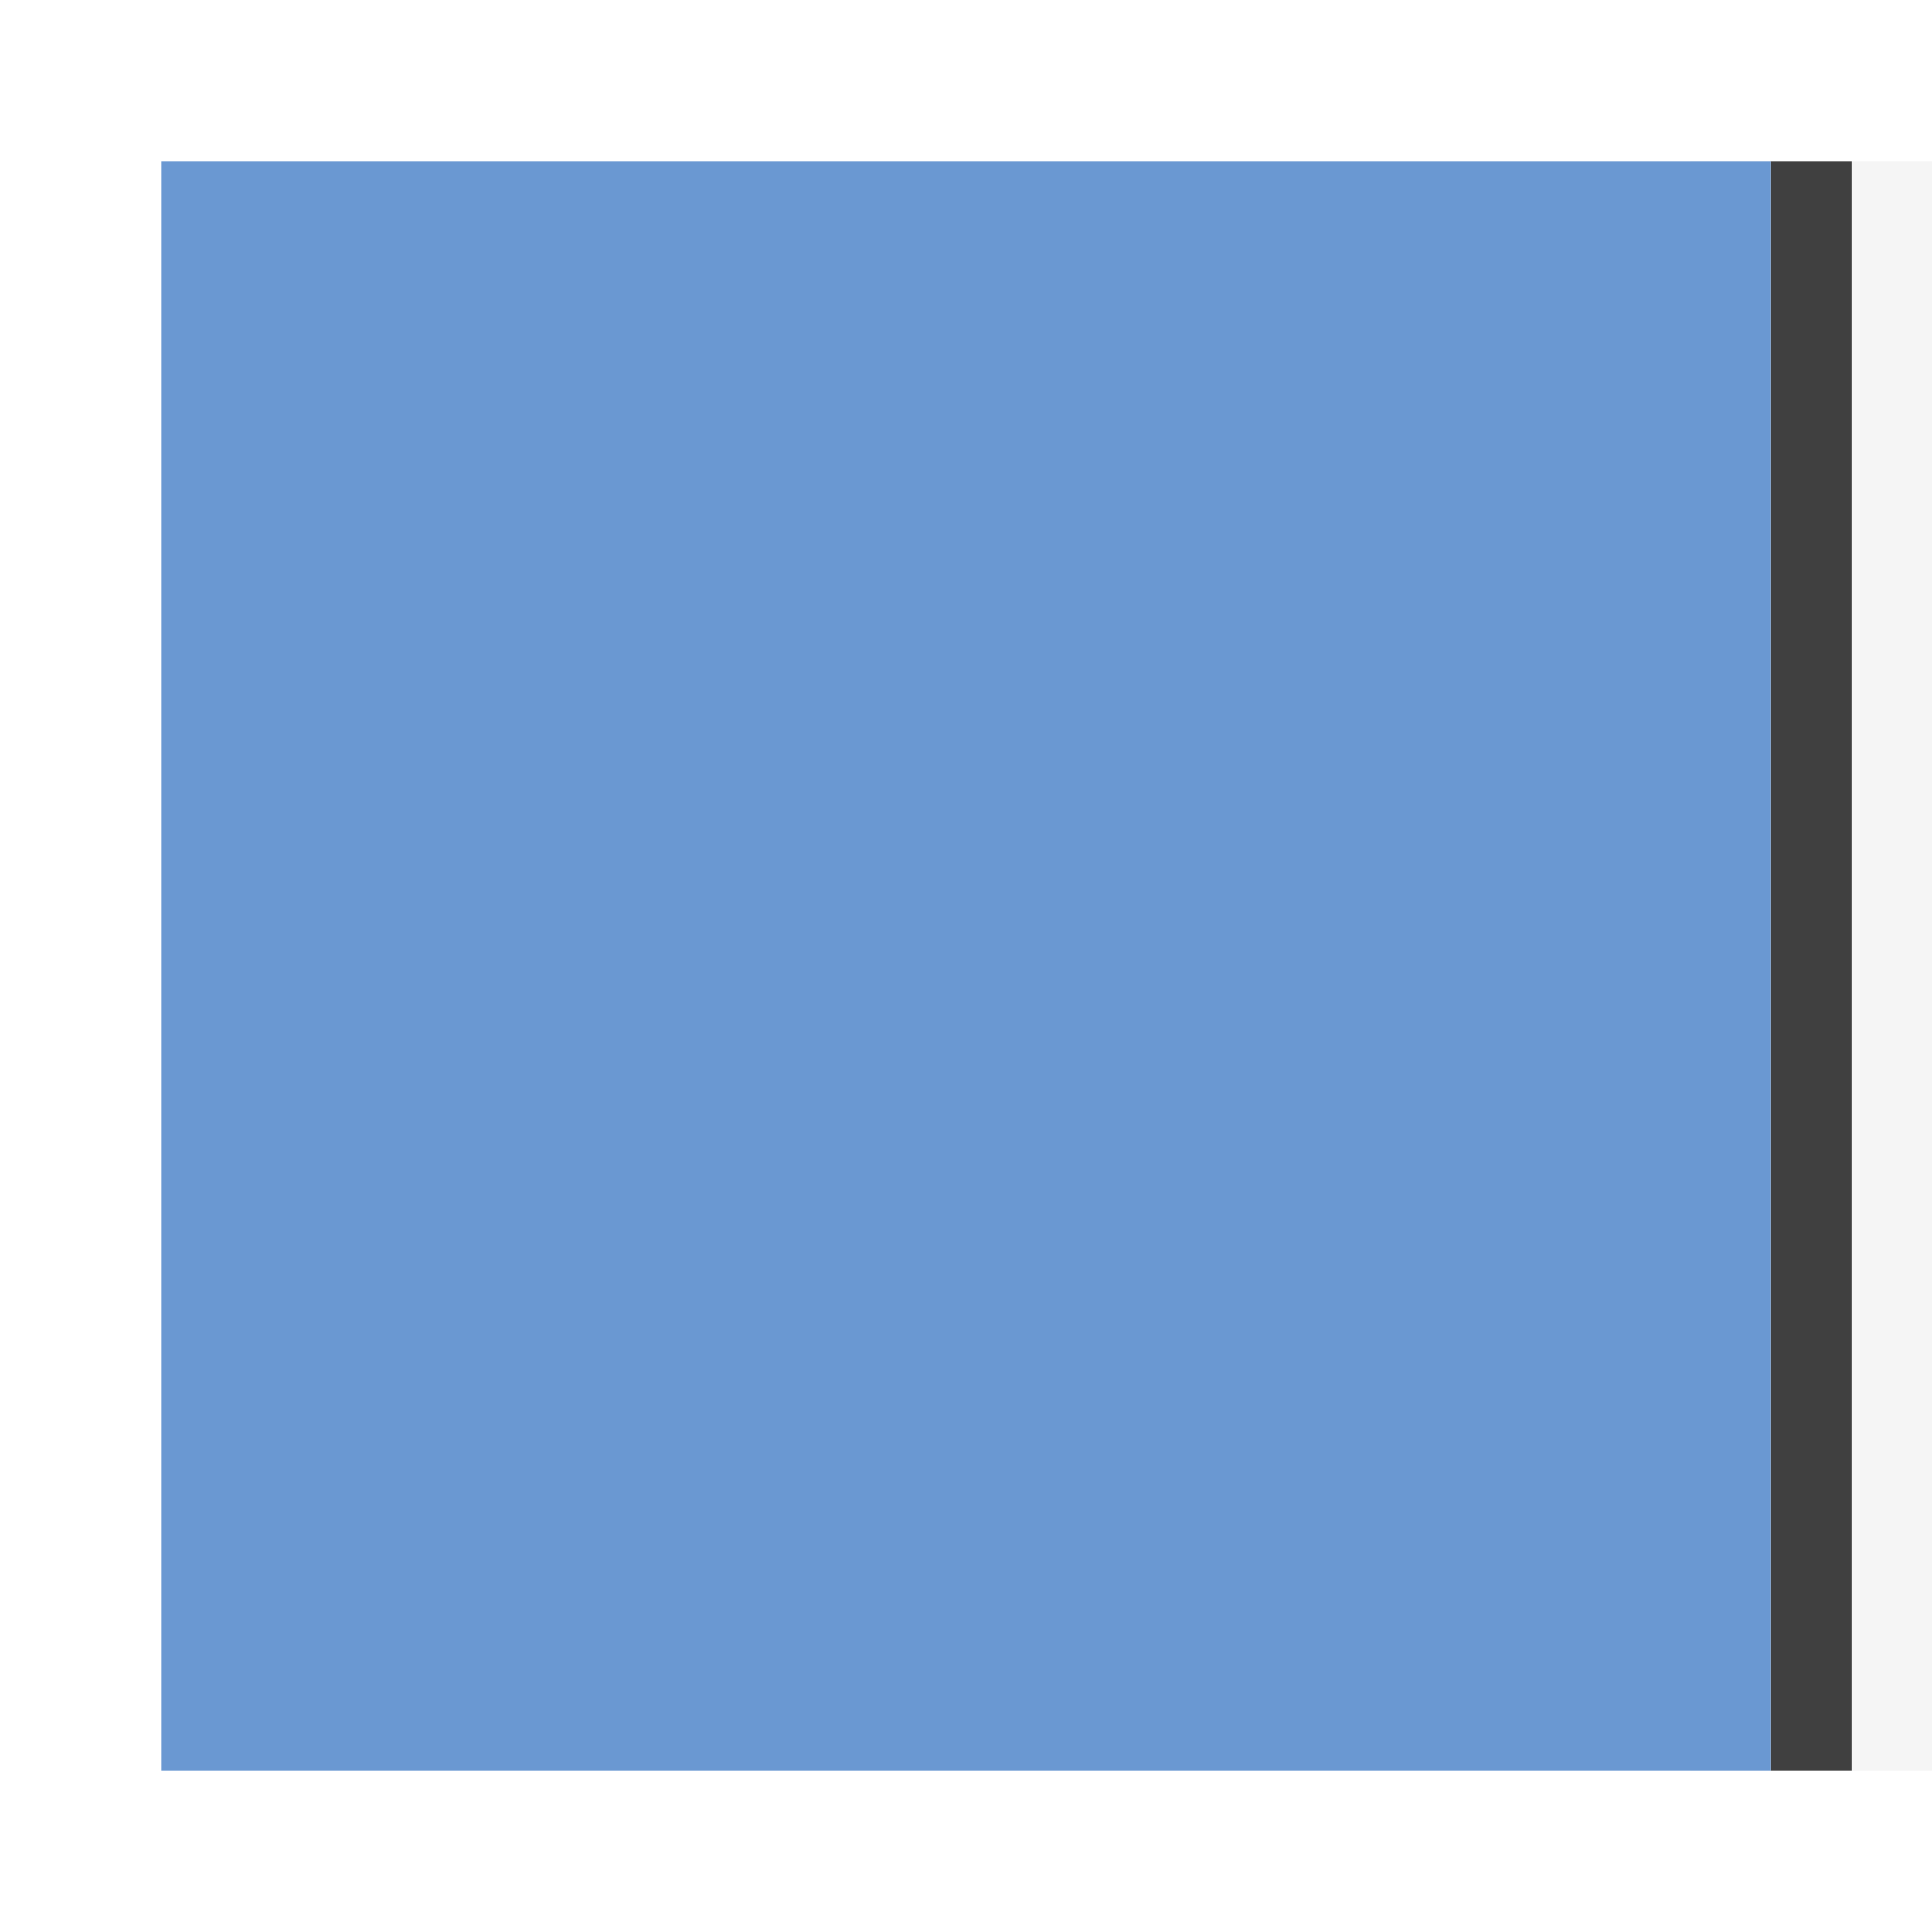
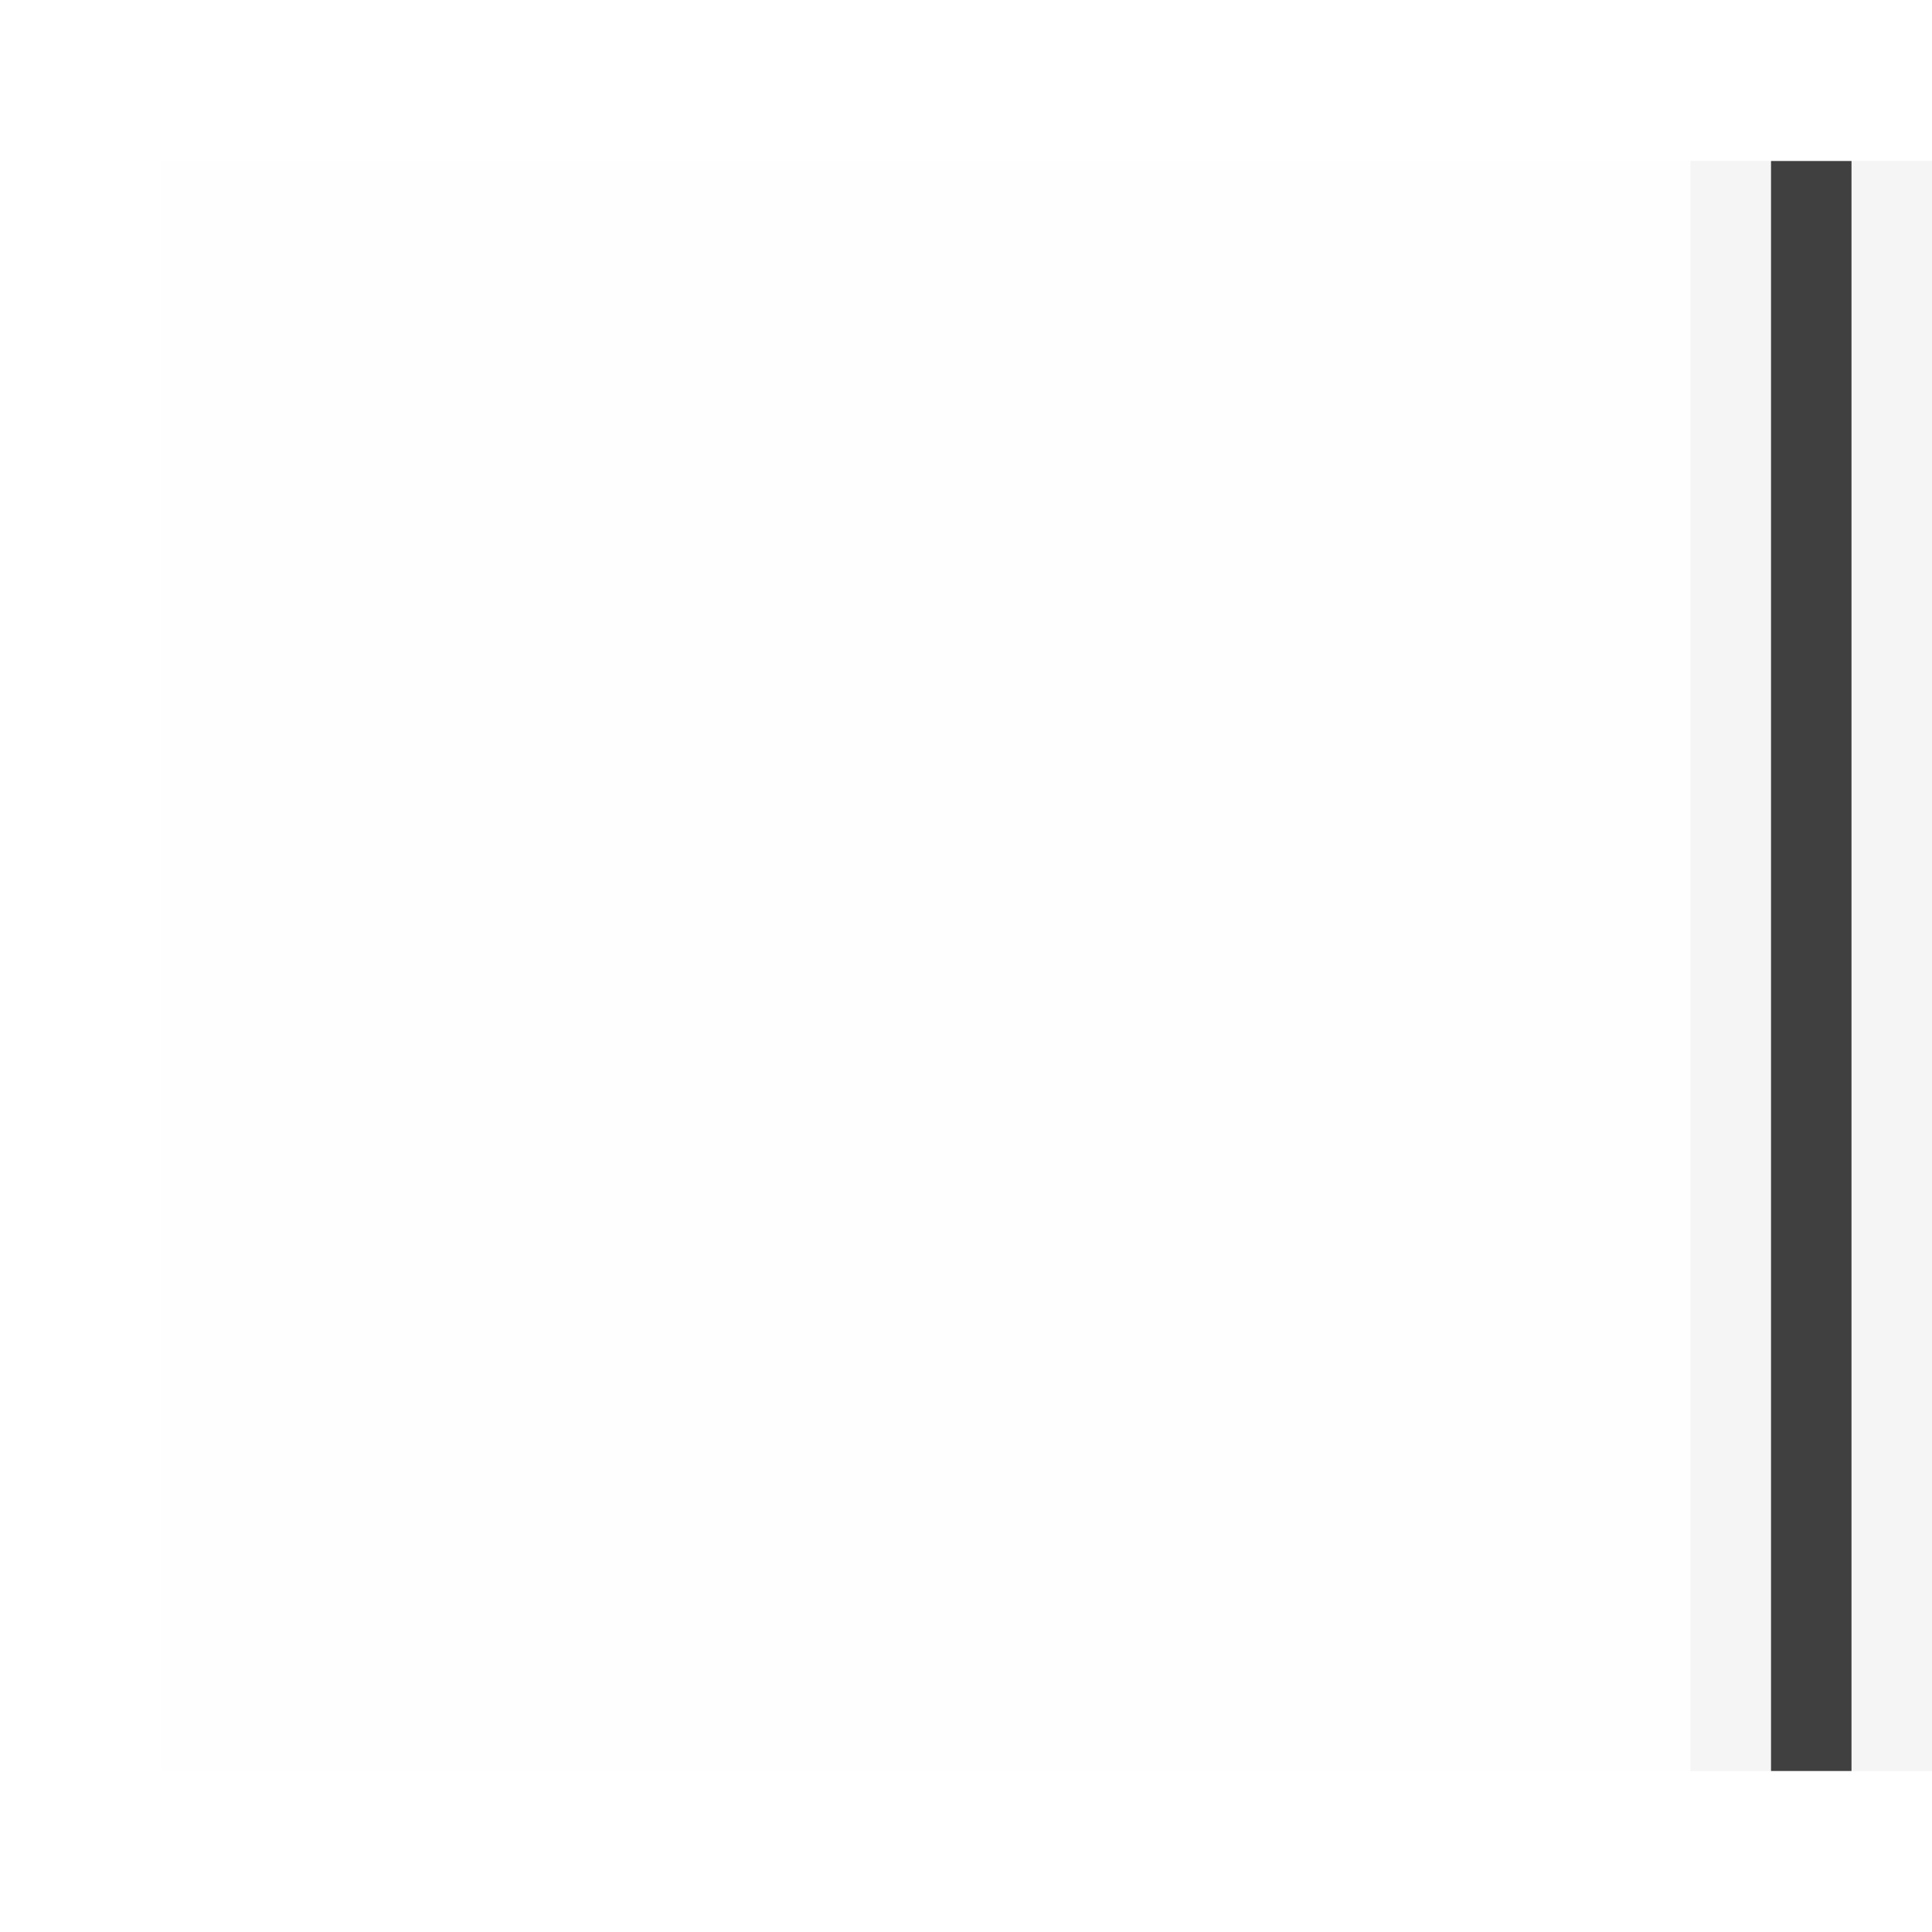
<svg xmlns="http://www.w3.org/2000/svg" width="24" height="24" id="svg11300" version="1.0" style="display:inline;enable-background:new">
  <defs id="defs3" />
  <g style="display:inline" id="layer1" transform="translate(0,-276)">
-     <path style="opacity:0.04;fill:#000000;fill-opacity:1;stroke:none" d="m 23,278 0,20 1,0 0,-20 z" id="path4171" />
-     <path style="opacity:0.75;fill:#000000;fill-opacity:1;stroke:none" d="m 23,278 0,20 -1,0 0,-20 z" id="rect5190" />
-     <path id="rect3953" d="m 21,278 0,20 1,0 0,-20 z" style="opacity:0.04;fill:#000000;fill-opacity:1;stroke:none" />
-     <rect y="278" x="2" height="20" width="20" id="rect4270-9-5" style="fill:#6a98d2;fill-opacity:1;stroke:none" />
+     <path style="opacity:0.04;fill:#000000;fill-opacity:1;stroke:none" d="m 23,298 0,-20 1,0 0,20 z" id="path4171" />
+     <path style="opacity:0.75;fill:#000000;fill-opacity:1;stroke:none" d="m 23,298 0,-20 -1,0 0,20 z" id="rect5190" />
+     <path id="rect3953" d="m 21,298 0,-20 1,0 0,20 z" style="opacity:0.04;fill:#000000;fill-opacity:1;stroke:none" />
+     <rect y="278" x="2" height="20" width="20" id="rect5188-0-6" style="opacity:0.1;fill:#f0f5fa;fill-opacity:1;stroke:none" />
  </g>
</svg>
